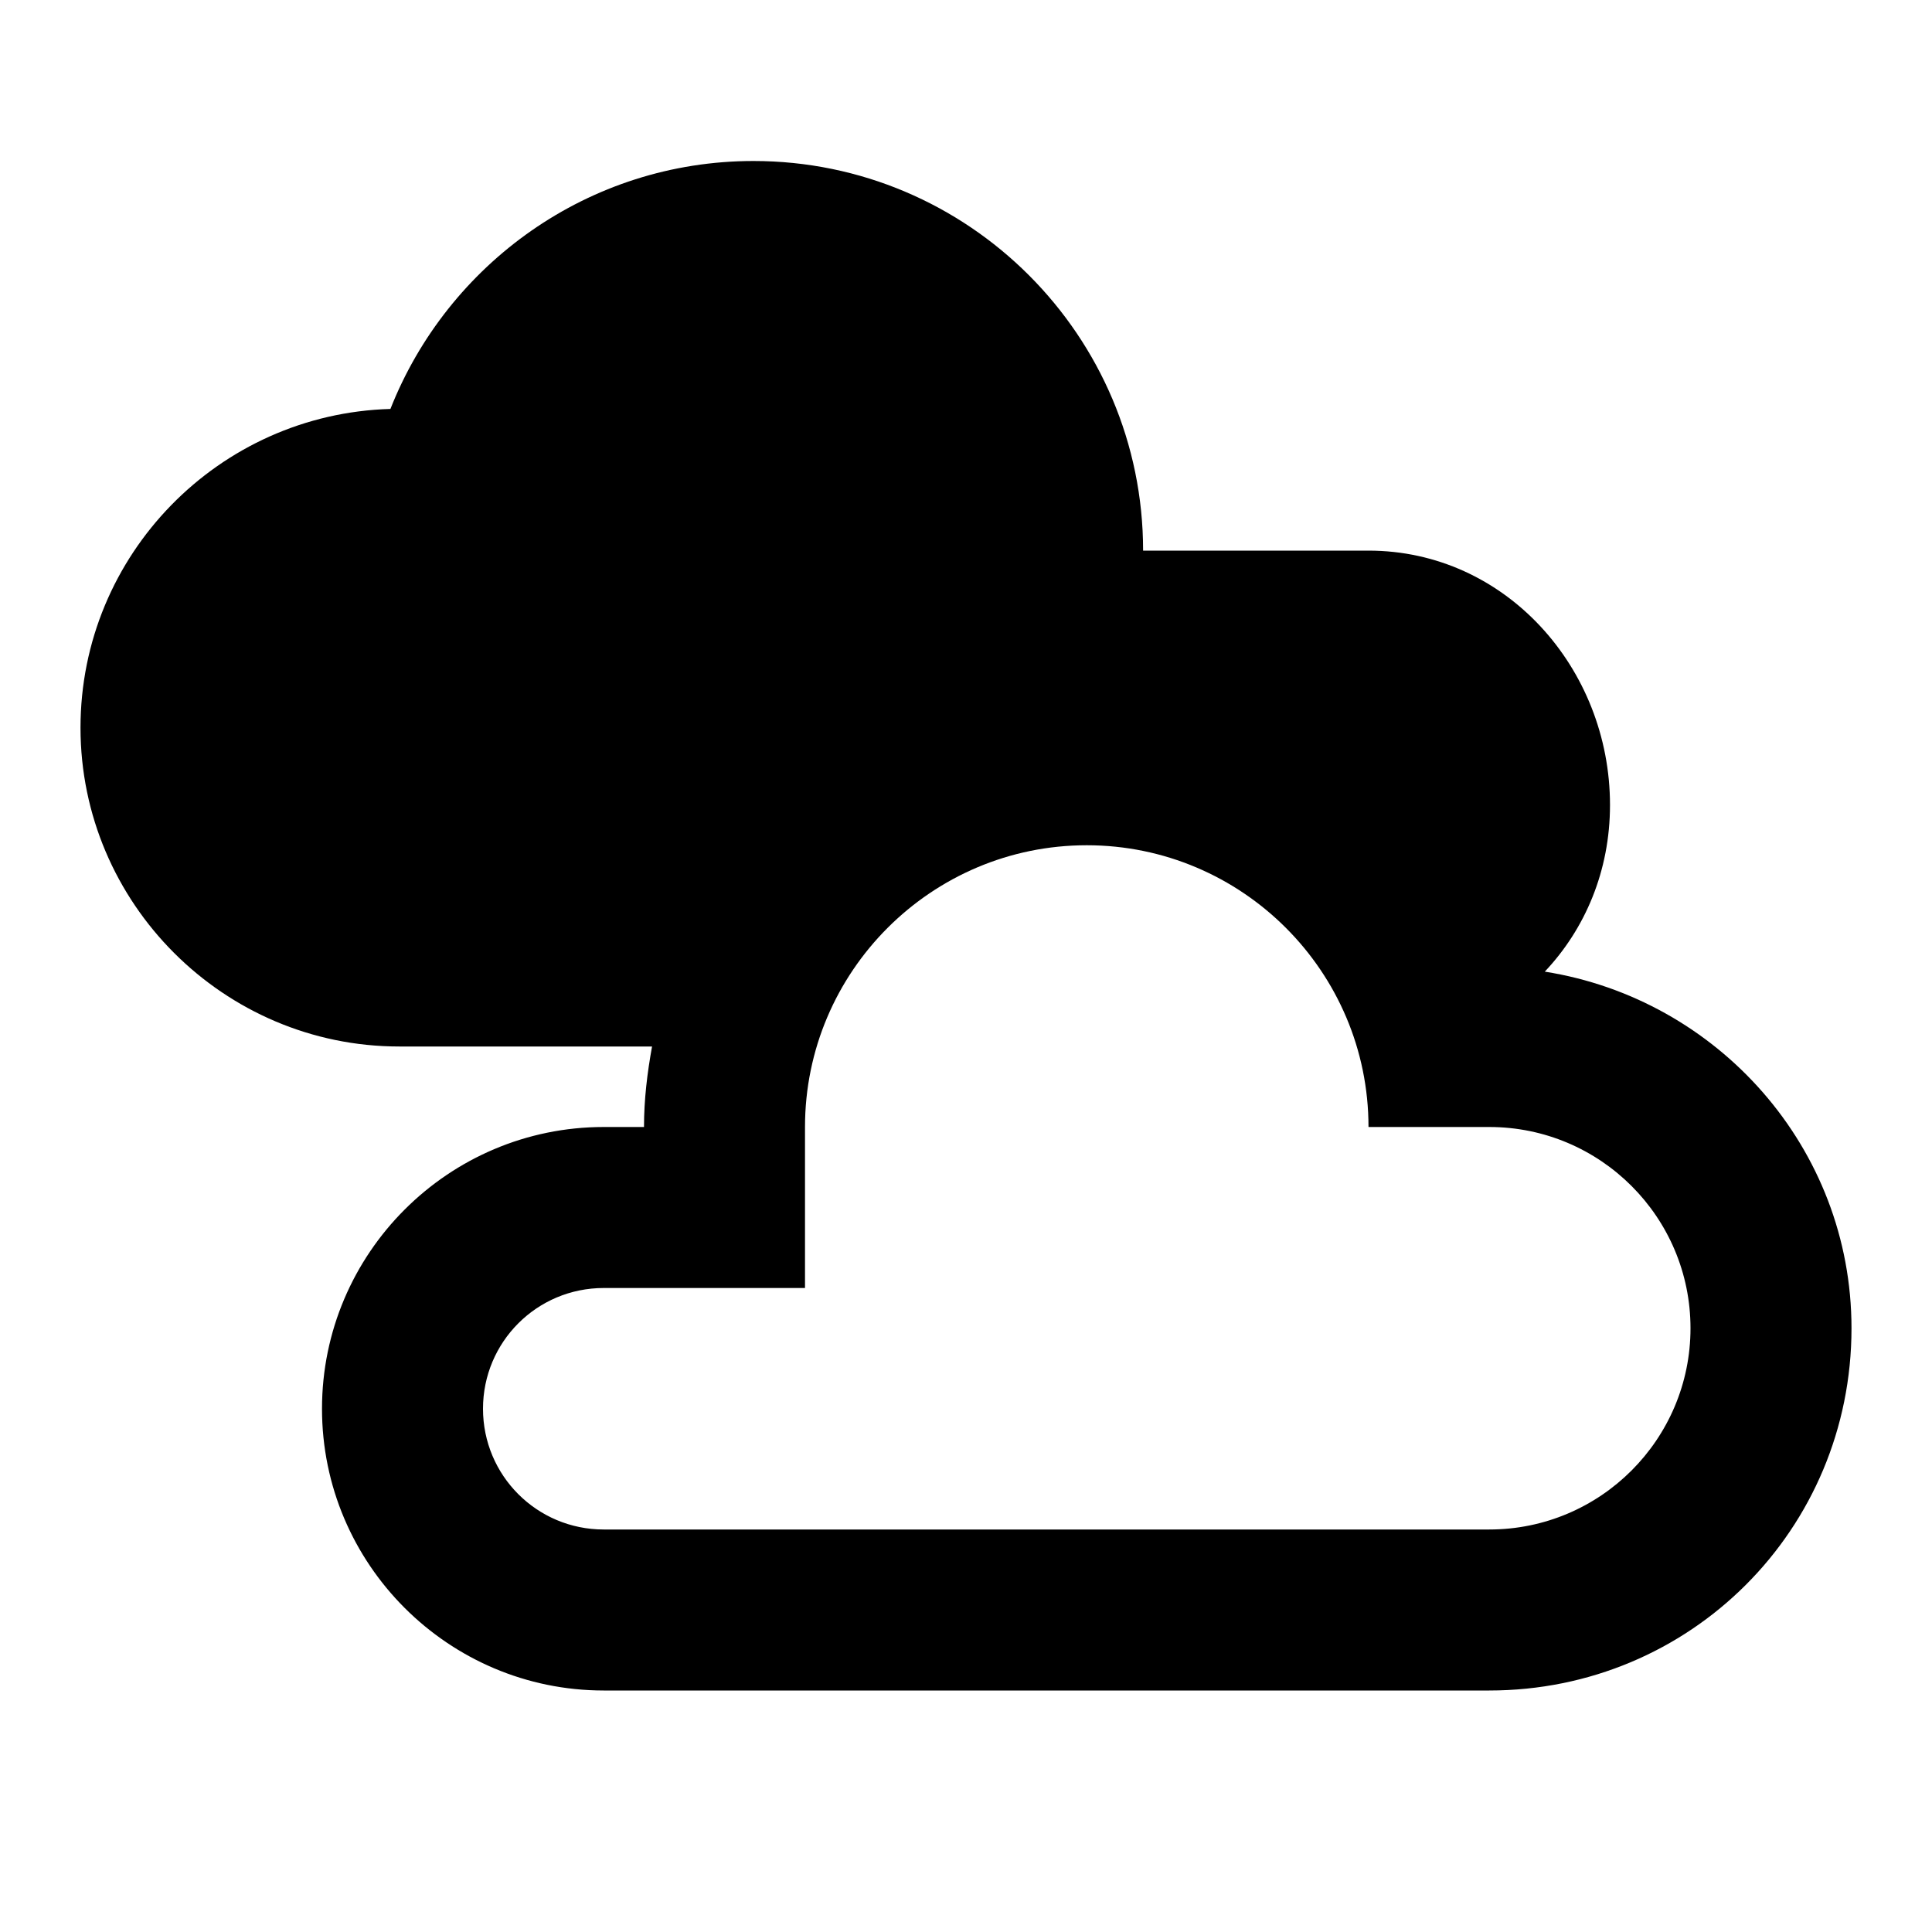
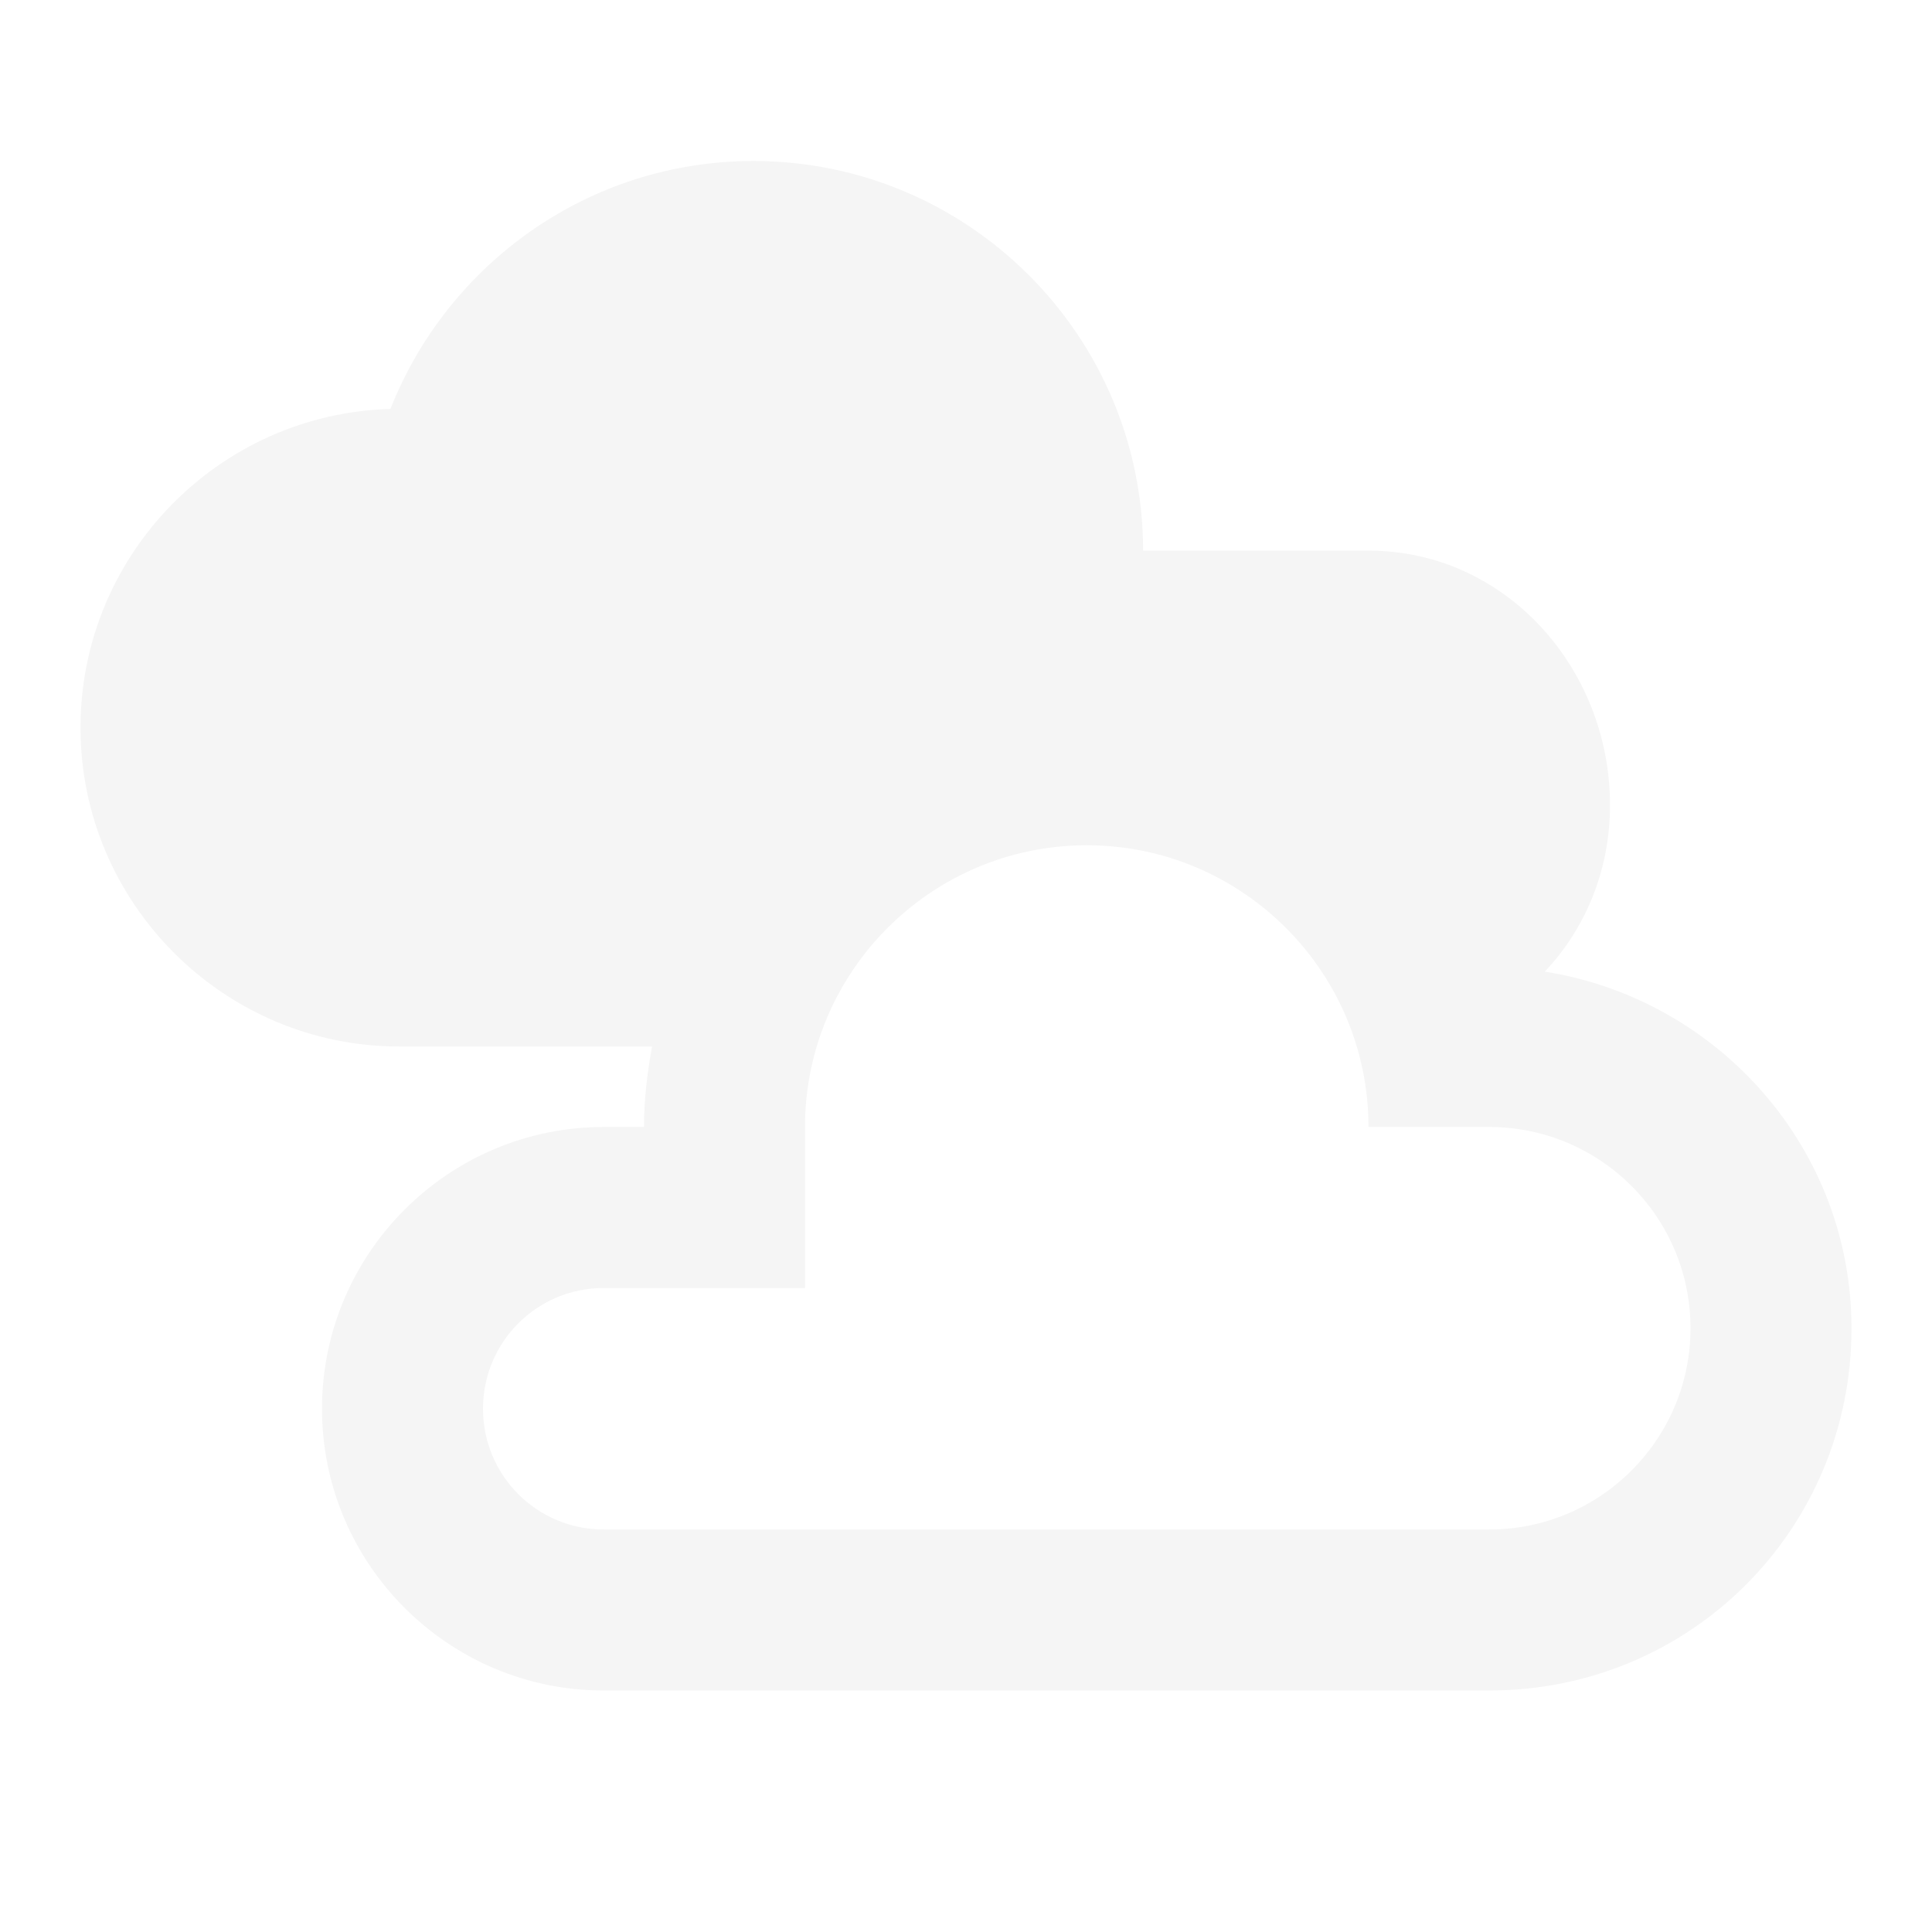
<svg xmlns="http://www.w3.org/2000/svg" viewBox="0 0 24 24">
-   <path d="M19.19 12.07C19.69 11.54 20 10.82 20 10C20 8.3 18.7 6.84 17 6.84H14.2C14.2 4.17 12.03 2 9.36 2C7.31 2 5.56 3.28 4.85 5.08C2.72 5.14 1 6.89 1 9.04C1 11.22 2.78 13 4.96 13H8.1C8.04 13.33 8 13.66 8 14H7.5C5.57 14 4 15.57 4 17.5S5.57 21 7.5 21H18.5C21 21 23 19 23 16.5C23 14.26 21.34 12.41 19.19 12.07M18.5 19H7.5C6.67 19 6 18.33 6 17.5S6.67 16 7.5 16H10V14C10 12.07 11.57 10.5 13.5 10.5S17 12.07 17 14H18.5C19.88 14 21 15.12 21 16.5S19.88 19 18.5 19Z" />
+   <path fill="#f5f5f5" d="M19.19 12.07C19.69 11.54 20 10.82 20 10C20 8.3 18.7 6.84 17 6.84H14.2C14.2 4.17 12.03 2 9.36 2C7.31 2 5.56 3.28 4.85 5.08C2.72 5.14 1 6.89 1 9.04C1 11.22 2.78 13 4.96 13H8.1C8.04 13.33 8 13.66 8 14H7.5C5.57 14 4 15.57 4 17.5S5.57 21 7.5 21H18.5C21 21 23 19 23 16.5C23 14.26 21.34 12.41 19.19 12.07M18.5 19H7.5C6.67 19 6 18.33 6 17.5S6.67 16 7.5 16H10V14C10 12.07 11.57 10.5 13.5 10.5S17 12.07 17 14H18.5C19.88 14 21 15.12 21 16.5S19.88 19 18.5 19Z" />
</svg>
